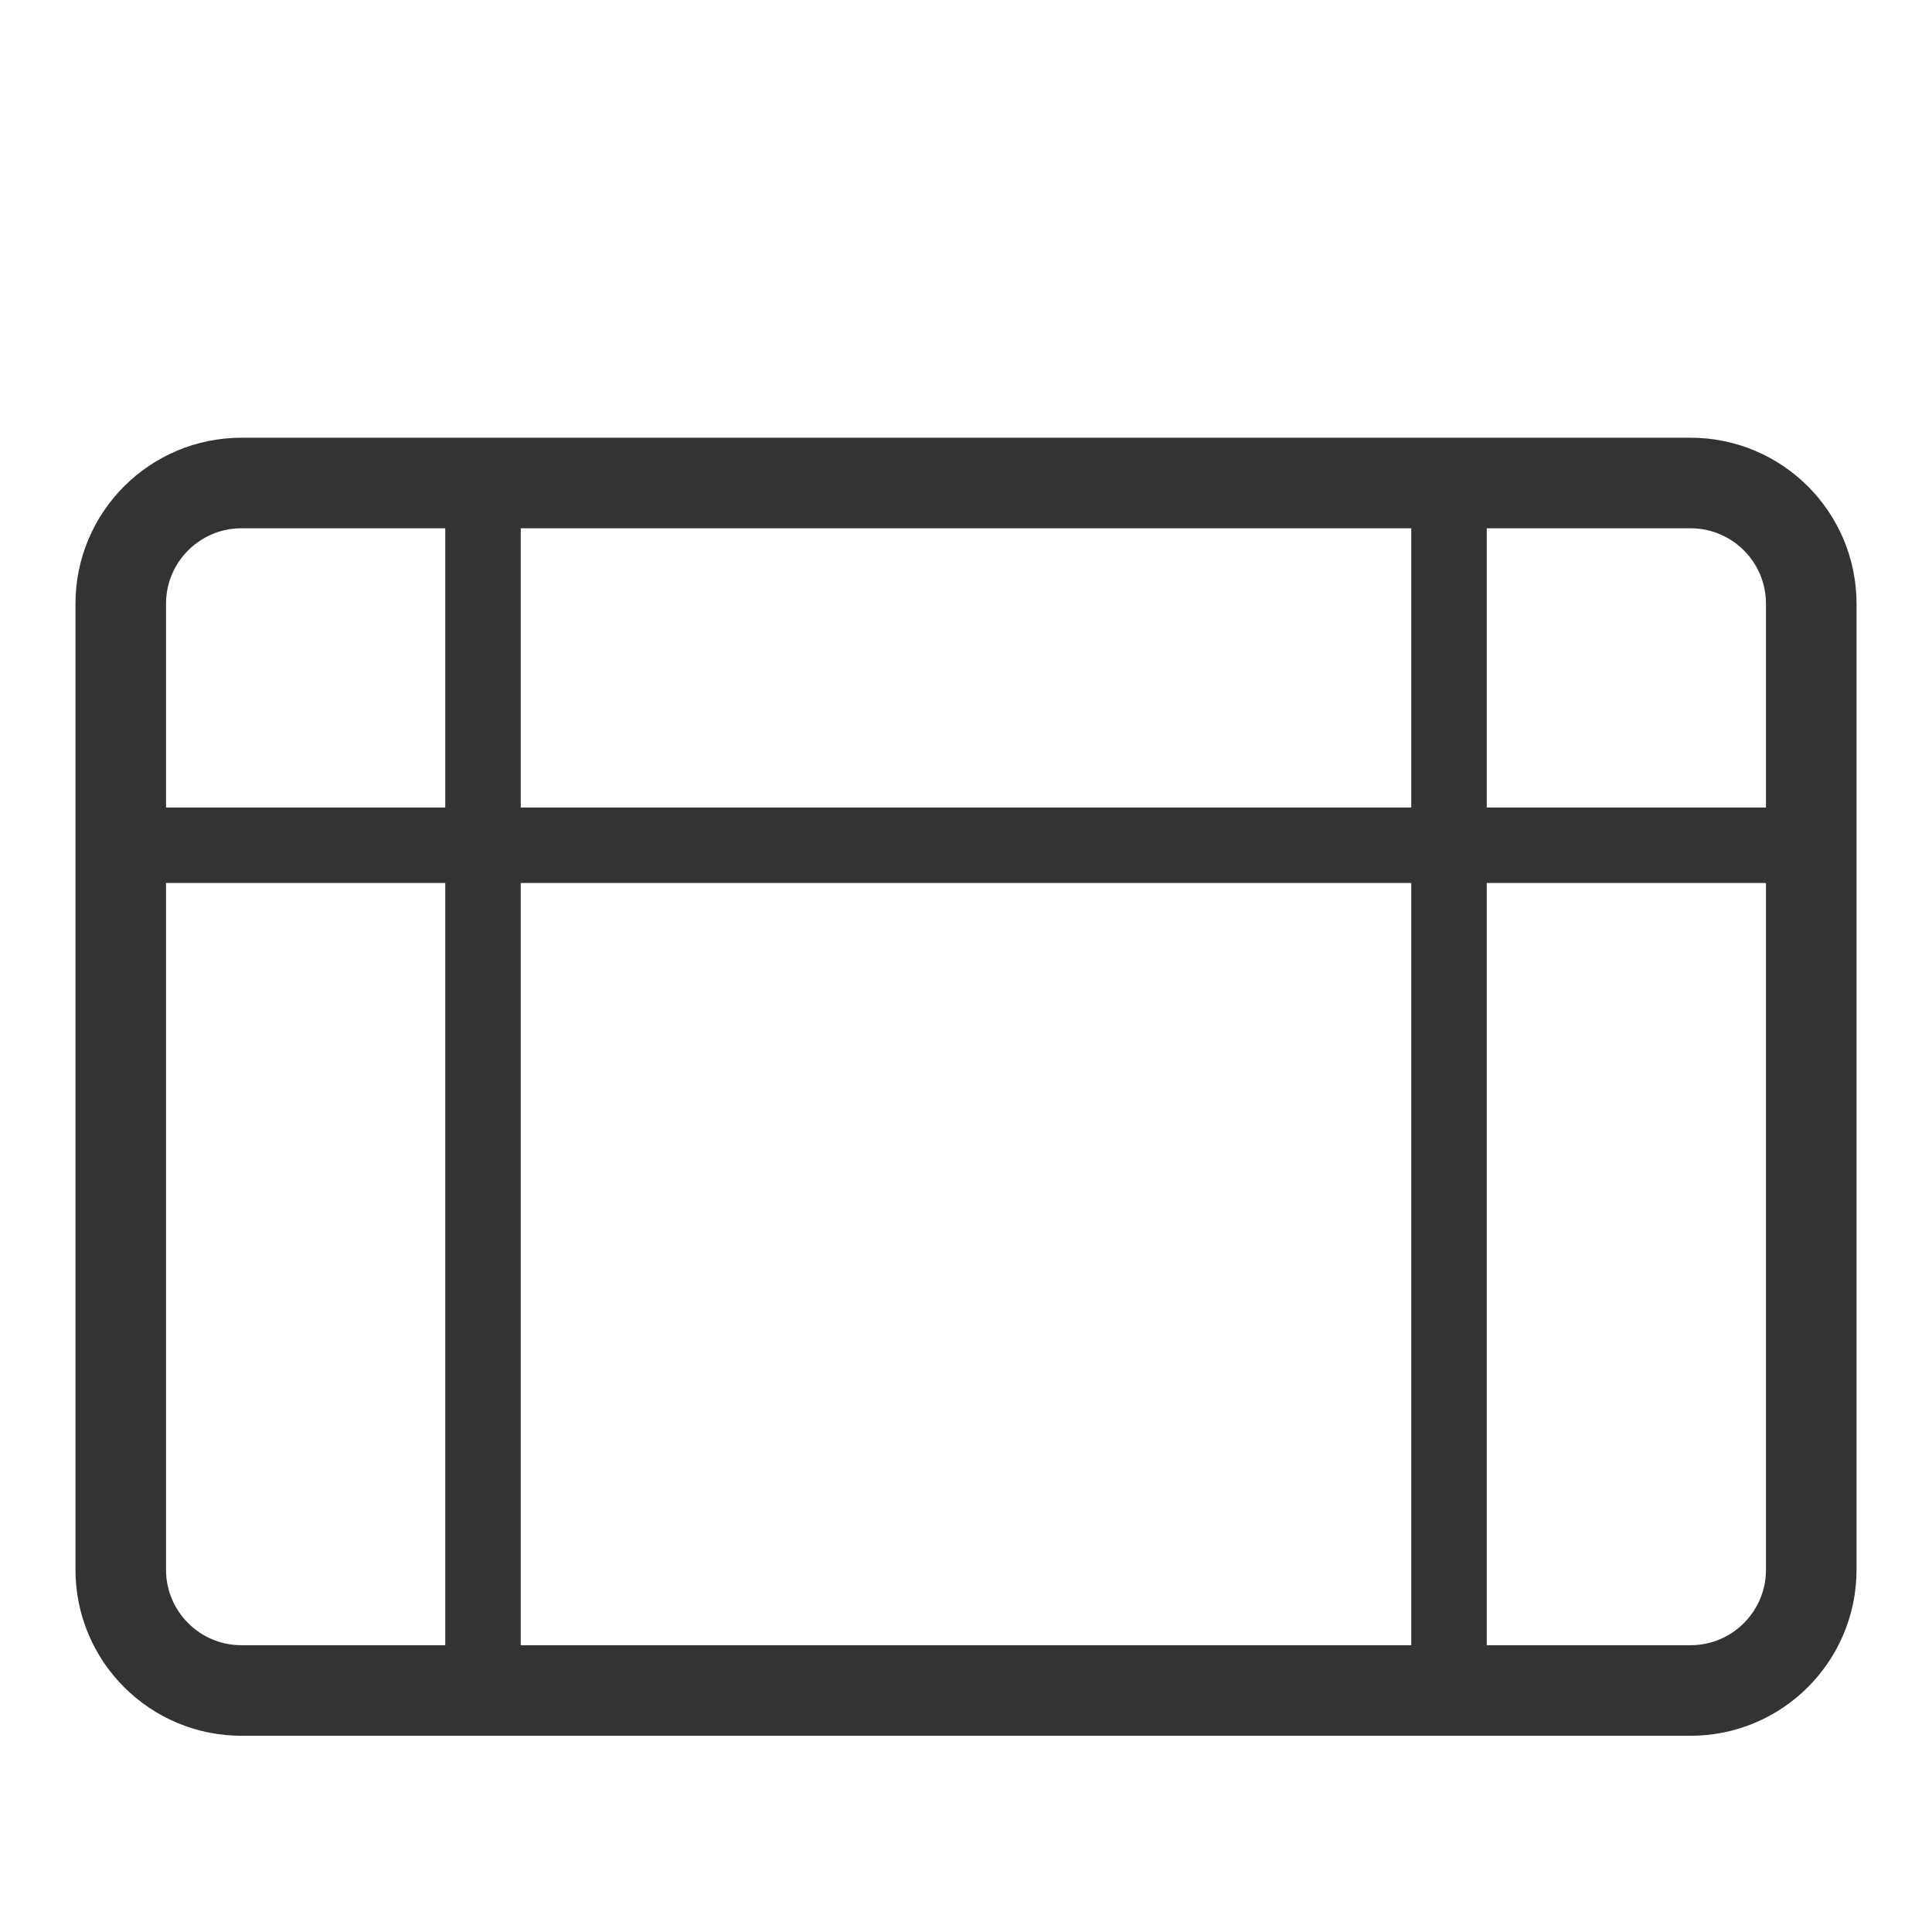
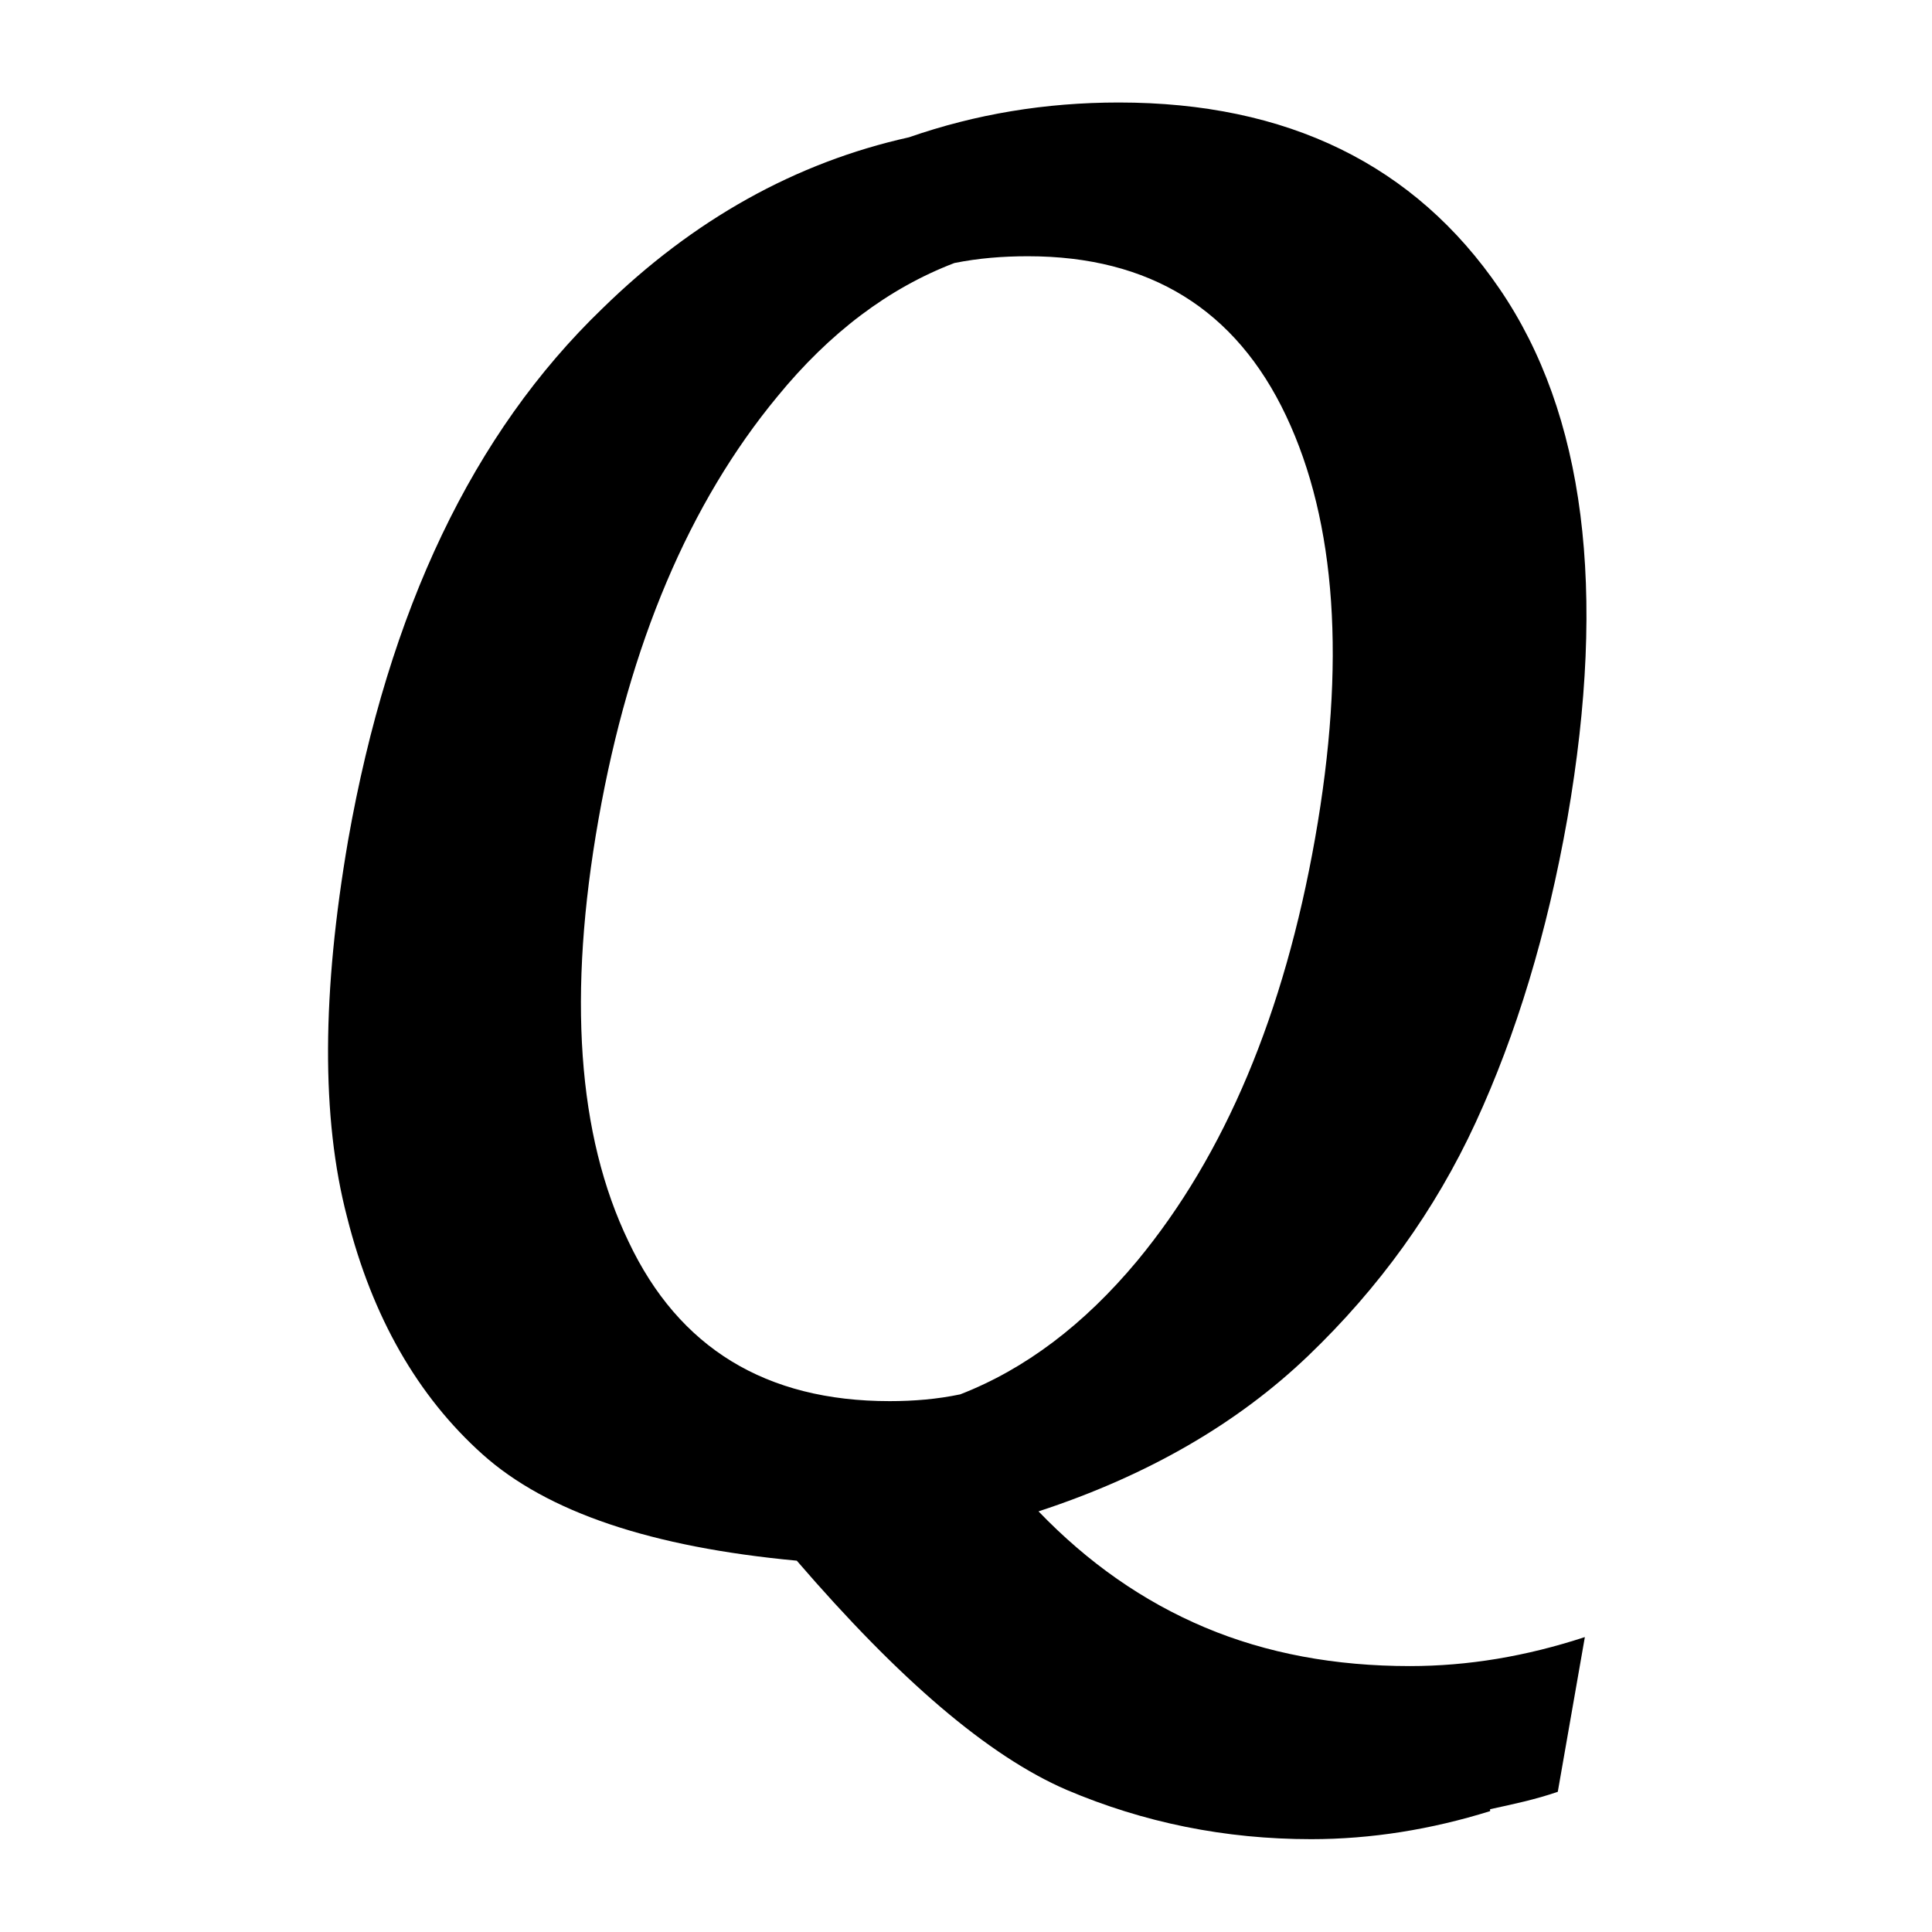
- <svg xmlns="http://www.w3.org/2000/svg" width="64" height="64" viewBox="0 0 64 64" fill="none">
-   <rect x="4" y="16" width="56" height="40" rx="4" stroke="#333" stroke-width="3" fill="none" />
-   <line x1="4" y1="28" x2="60" y2="28" stroke="#333" stroke-width="2.5" />
-   <line x1="16" y1="16" y2="56" x2="16" stroke="#333" stroke-width="2.5" />
-   <line x1="48" y1="16" y2="56" x2="48" stroke="#333" stroke-width="2.5" />
+ <svg xmlns="http://www.w3.org/2000/svg" viewBox="0 0 1024 1024" width="200" height="200">
+   <path d="M638.591 862.559c-32.801-13.838-62.014-34.338-88.152-61.502 57.914-18.963 105.578-46.639 142.991-82.515s67.139-76.877 88.665-123.516c21.526-46.639 37.926-100.452 48.689-161.441 21.013-120.953 9.225-214.23-35.876-280.344-45.101-66.114-112.753-98.915-201.93-98.915-38.951 0-75.852 6.15-111.215 18.45-59.964 13.325-114.29 43.564-162.466 90.715-68.677 66.114-113.265 159.904-134.791 281.882-13.838 80.464-14.35 147.091-0.513 199.88 13.325 52.789 37.413 94.815 71.752 125.566s89.69 49.201 166.567 56.376c54.326 63.039 101.477 103.528 142.991 121.465 41.001 17.425 84.052 26.138 129.666 26.138 31.776 0 63.552-5.125 94.815-14.863v-1.025c11.788-2.563 24.088-5.125 35.876-9.225l14.35-82.002c-31.263 10.25-62.014 15.375-92.765 15.375-39.463 0-75.852-6.663-108.653-20.5zM471.512 742.631c-65.602 0-111.728-28.188-138.378-84.565-27.163-56.376-32.288-131.203-15.888-223.968C333.646 341.333 365.421 266.507 412.06 210.13c27.676-33.826 58.939-57.401 93.79-70.727 12.813-2.563 25.626-3.588 38.951-3.588 64.577 0 110.19 28.188 136.841 84.565s31.776 131.203 15.375 223.968-47.664 167.592-94.302 223.968c-28.188 33.826-59.451 57.401-93.79 70.727-12.3 2.563-24.601 3.588-37.413 3.588z" fill="" />
</svg>
